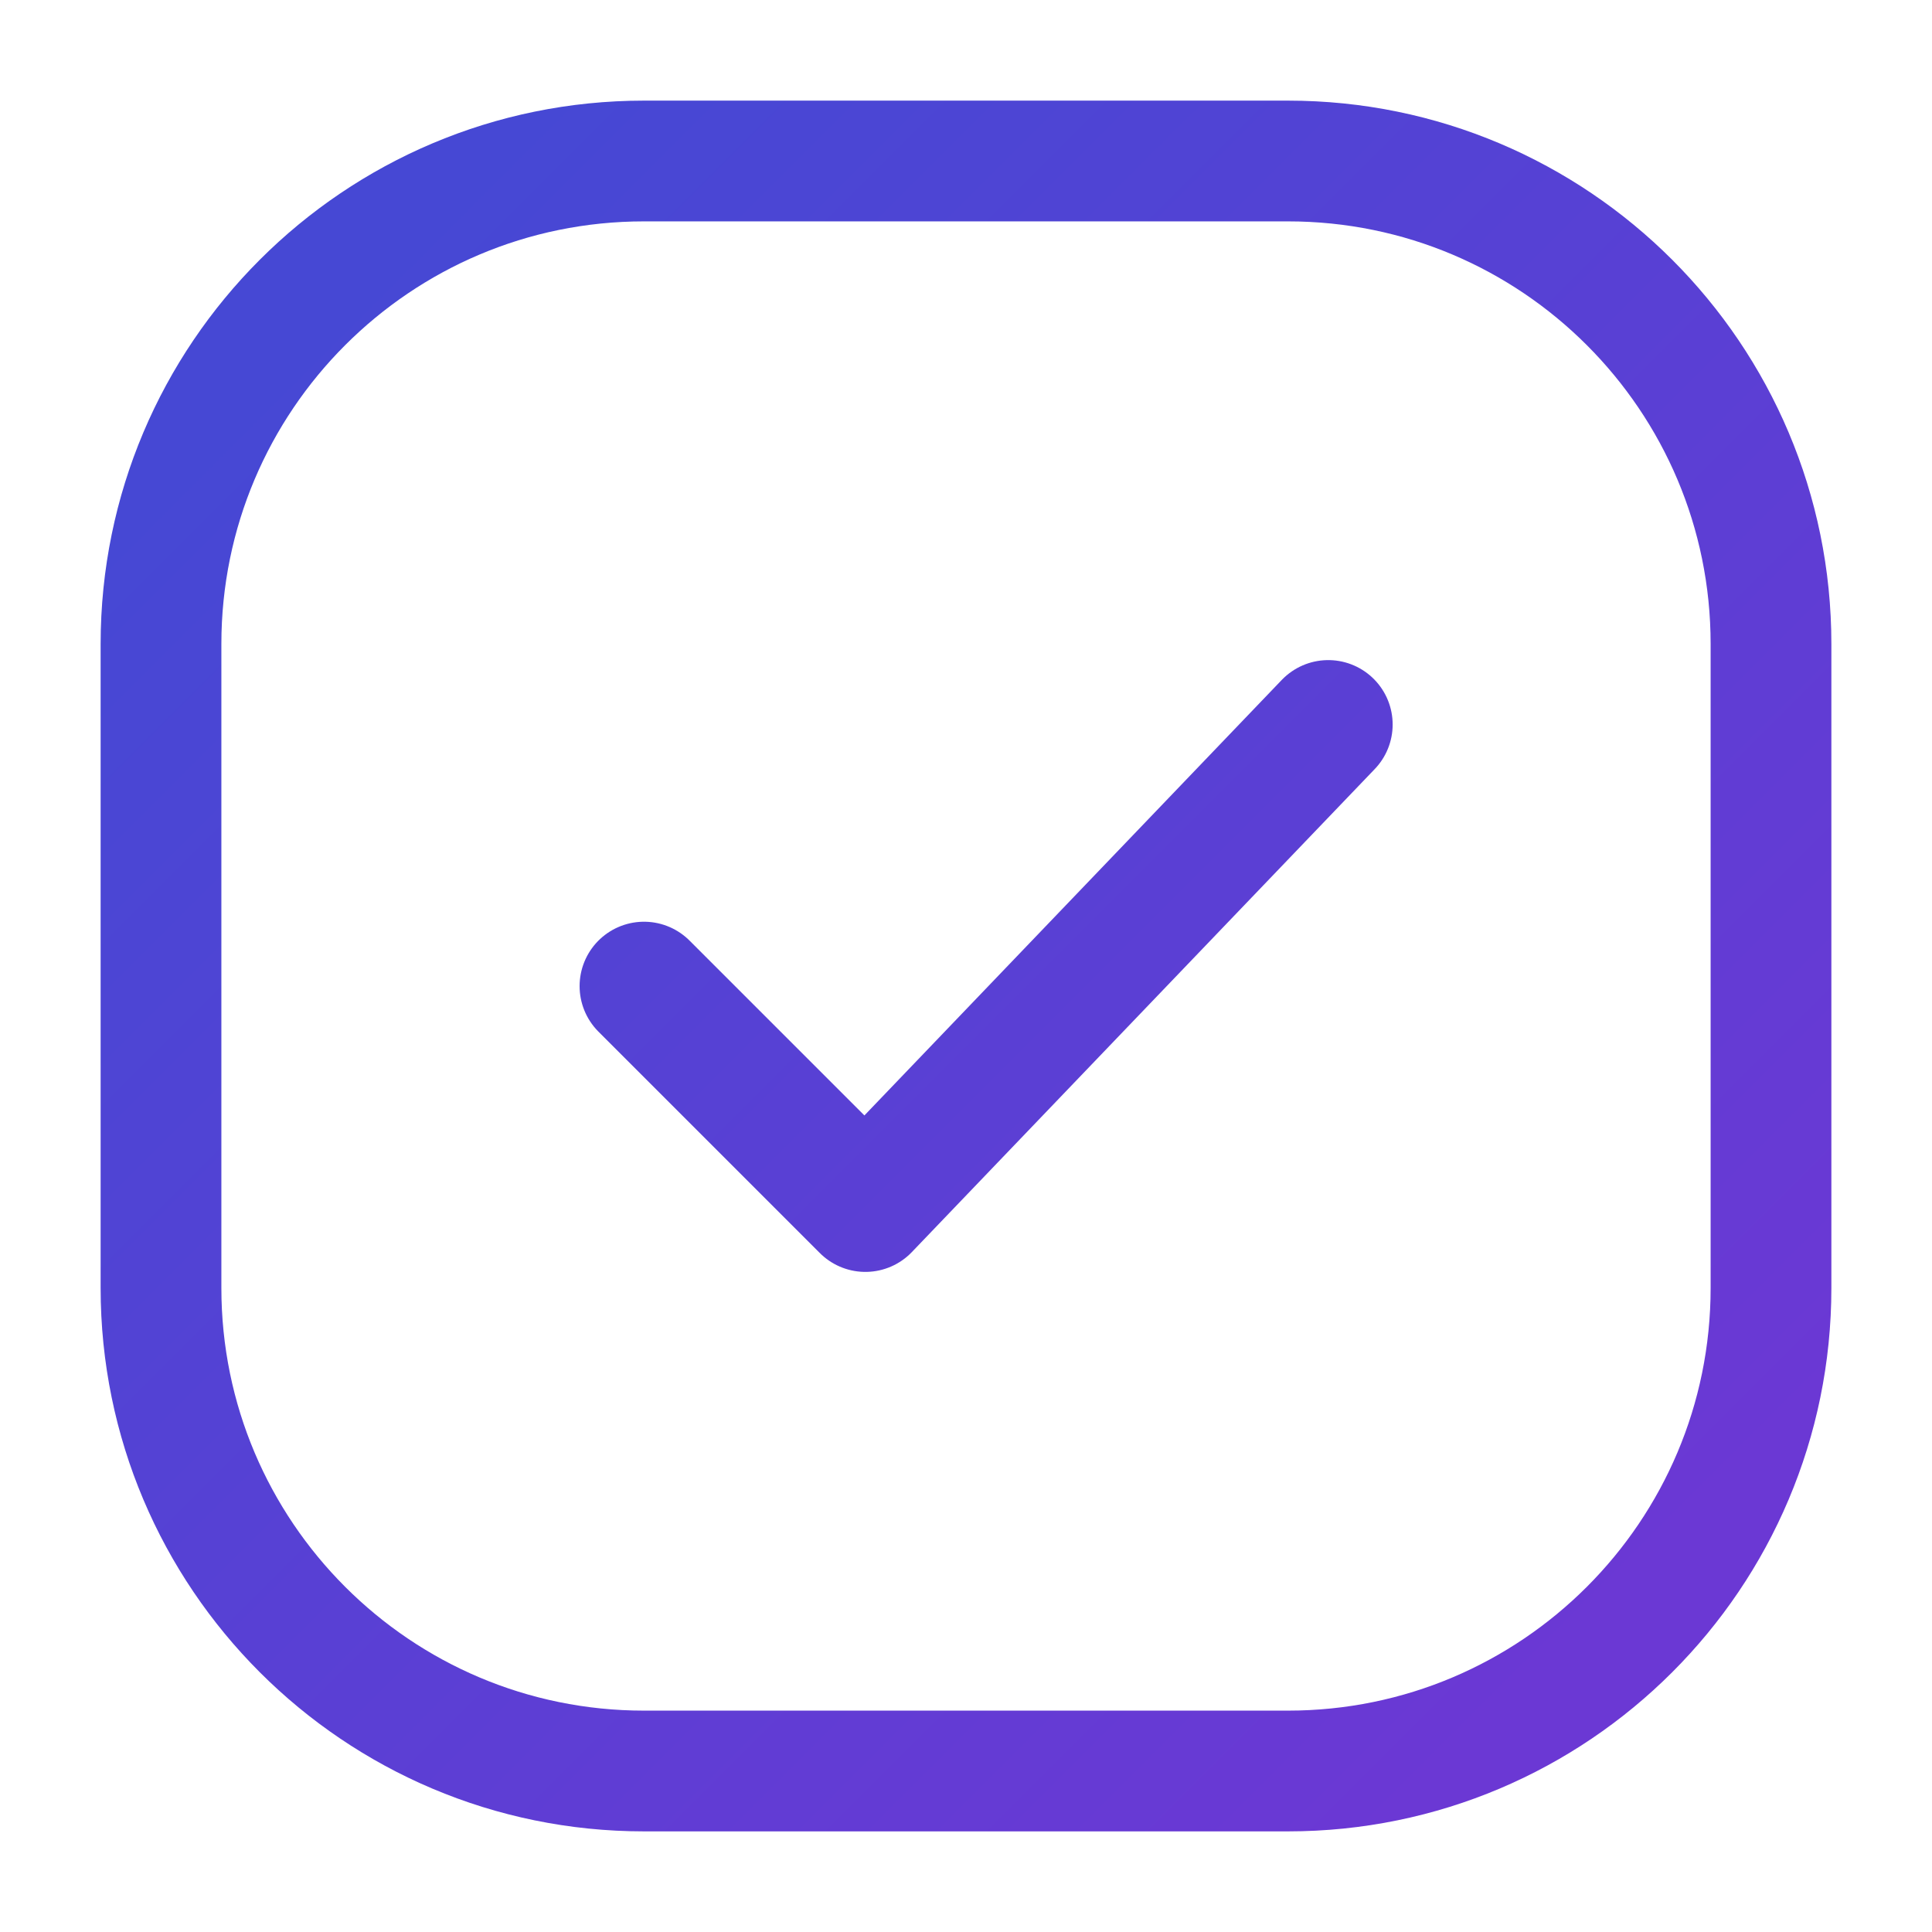
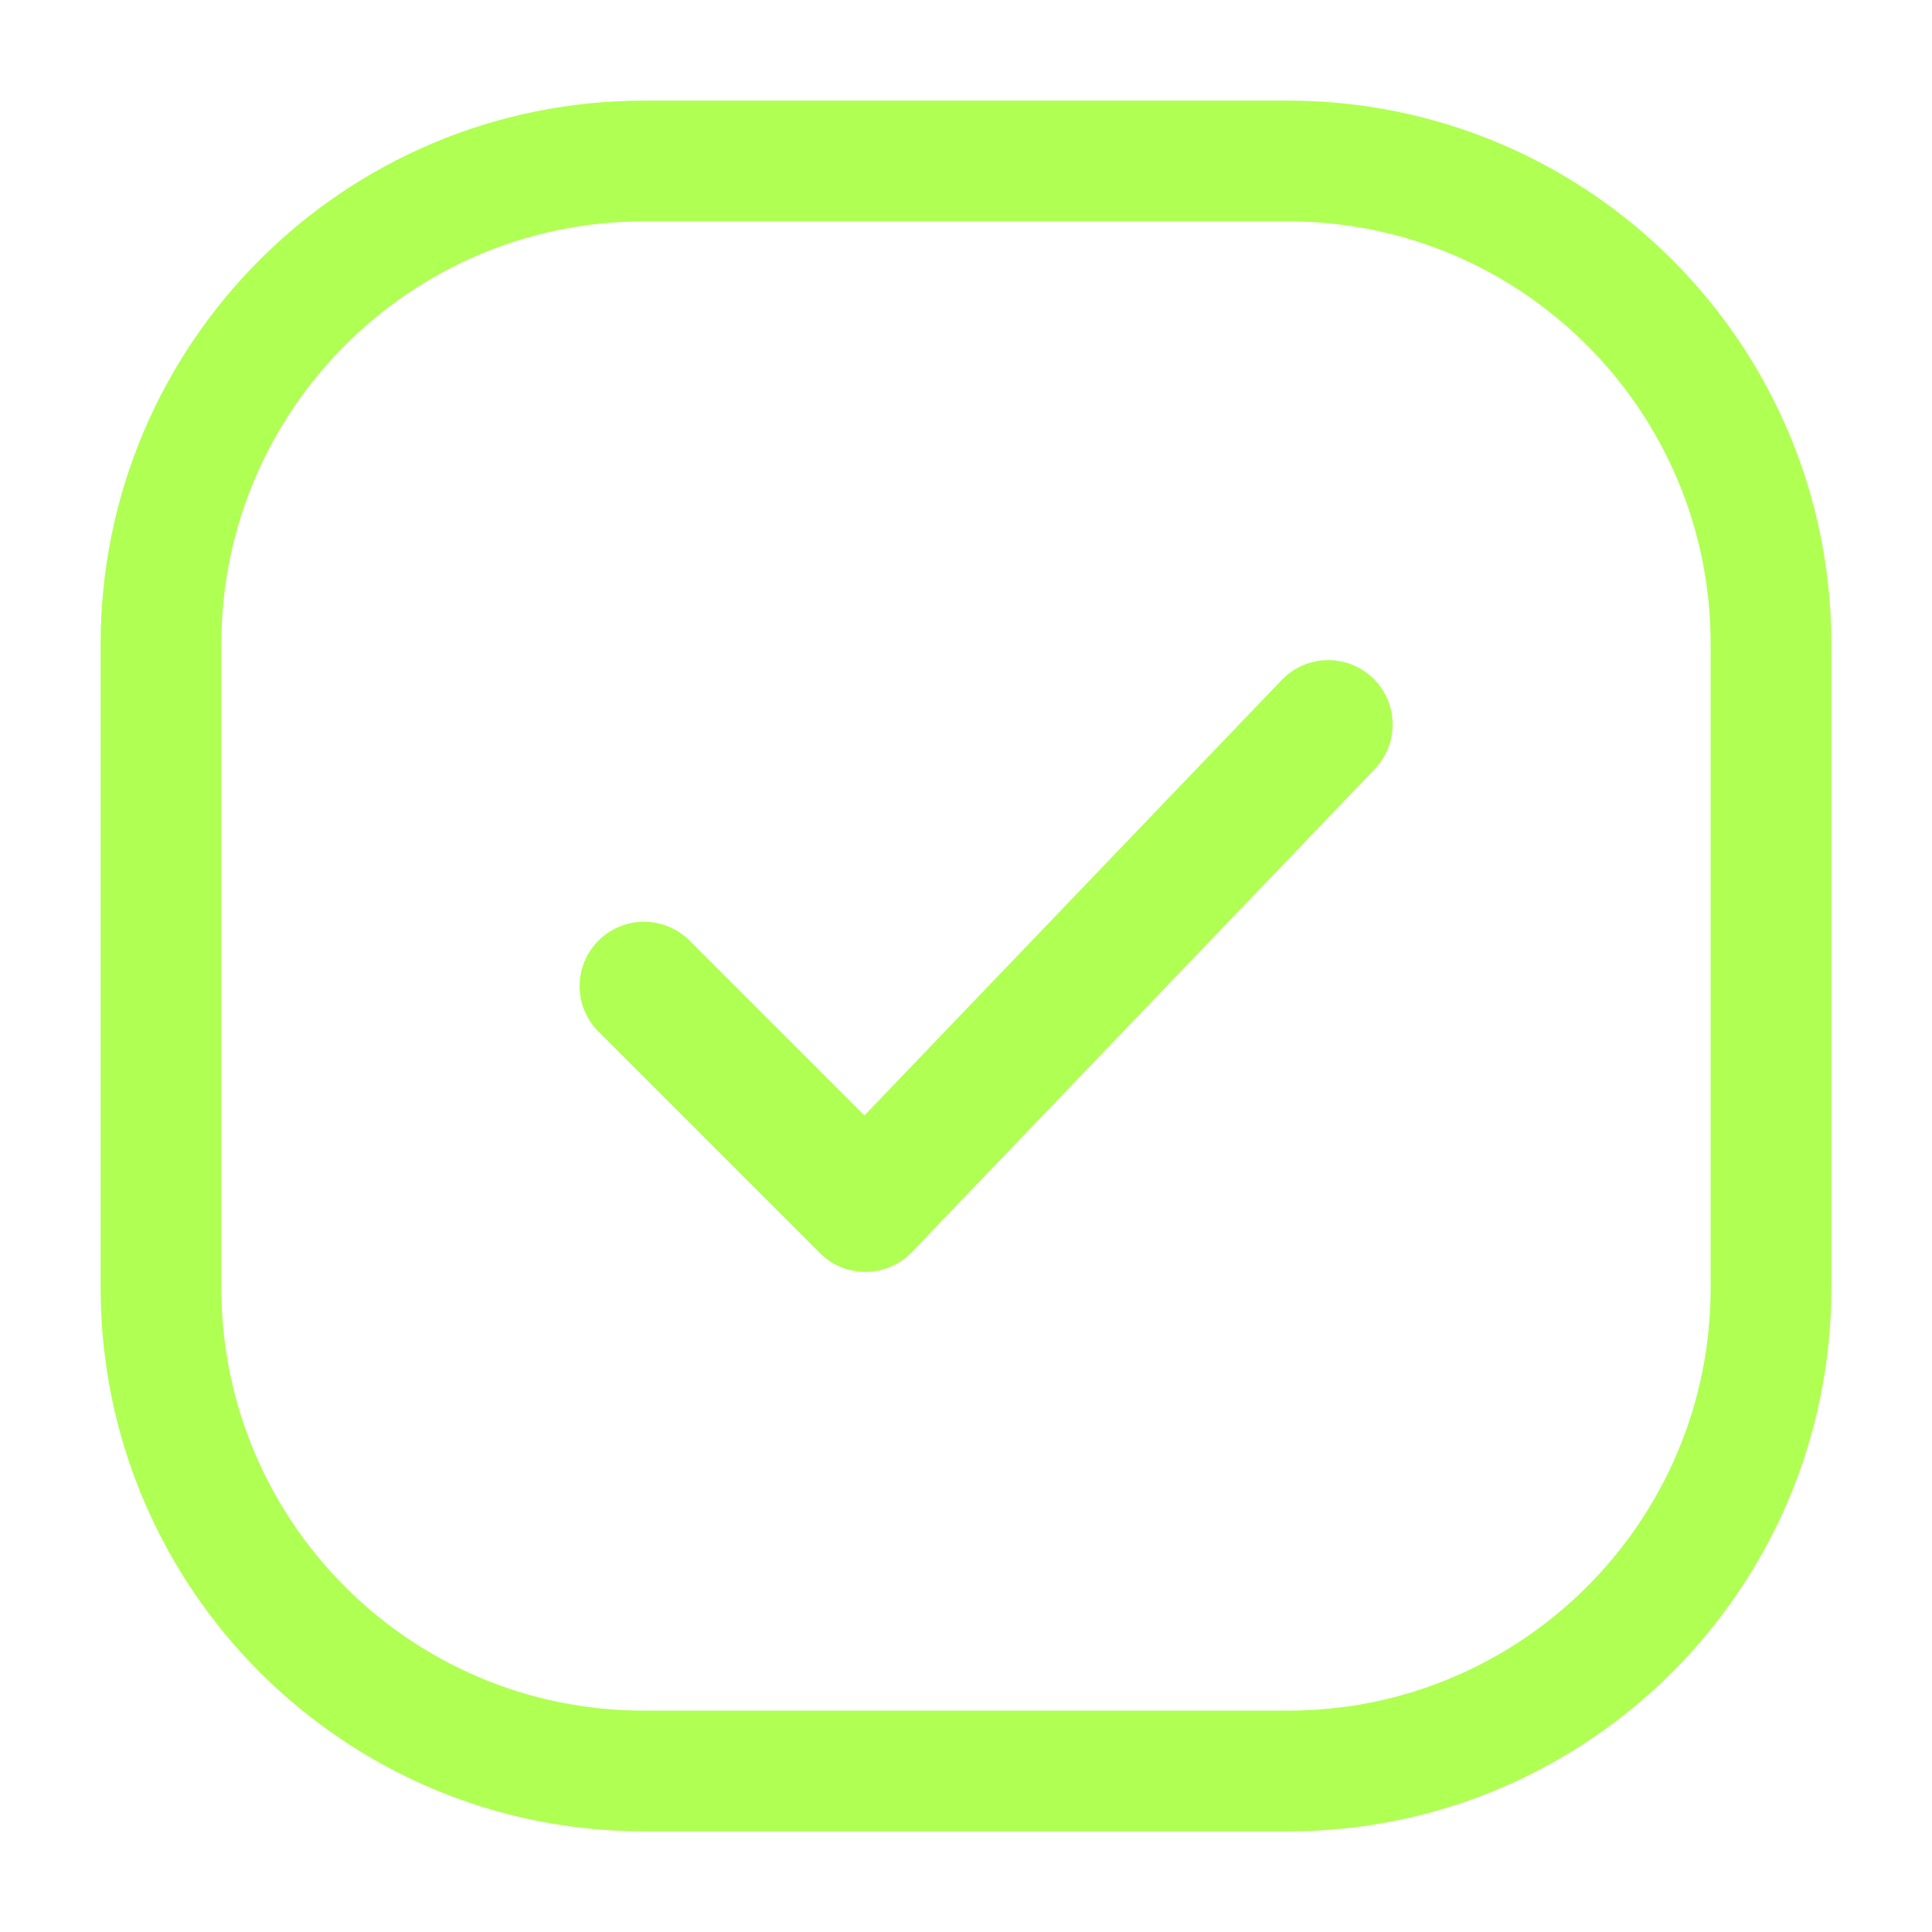
<svg xmlns="http://www.w3.org/2000/svg" viewBox="0 0 48 48" fill="none">
-   <defs>
-     <linearGradient id="g" x1="8" y1="8" x2="40" y2="40" gradientUnits="userSpaceOnUse">
-       <stop stop-color="#4648D4" />
-       <stop offset="1" stop-color="#6B38D4" />
-     </linearGradient>
-   </defs>
-   <rect x="4" y="4" width="40" height="40" rx="12" stroke="url(#g)" stroke-width="3" />
-   <path d="M16 24.5l5.5 5.5L33 18" stroke="url(#g)" stroke-width="3.2" stroke-linecap="round" stroke-linejoin="round" />
+   <rect x="4" y="4" width="40" height="40" rx="12" stroke="#B0FF53" stroke-width="3" />
+   <path d="M16 24.5l5.5 5.5L33 18" stroke="#B0FF53" stroke-width="3.2" stroke-linecap="round" stroke-linejoin="round" />
</svg>
